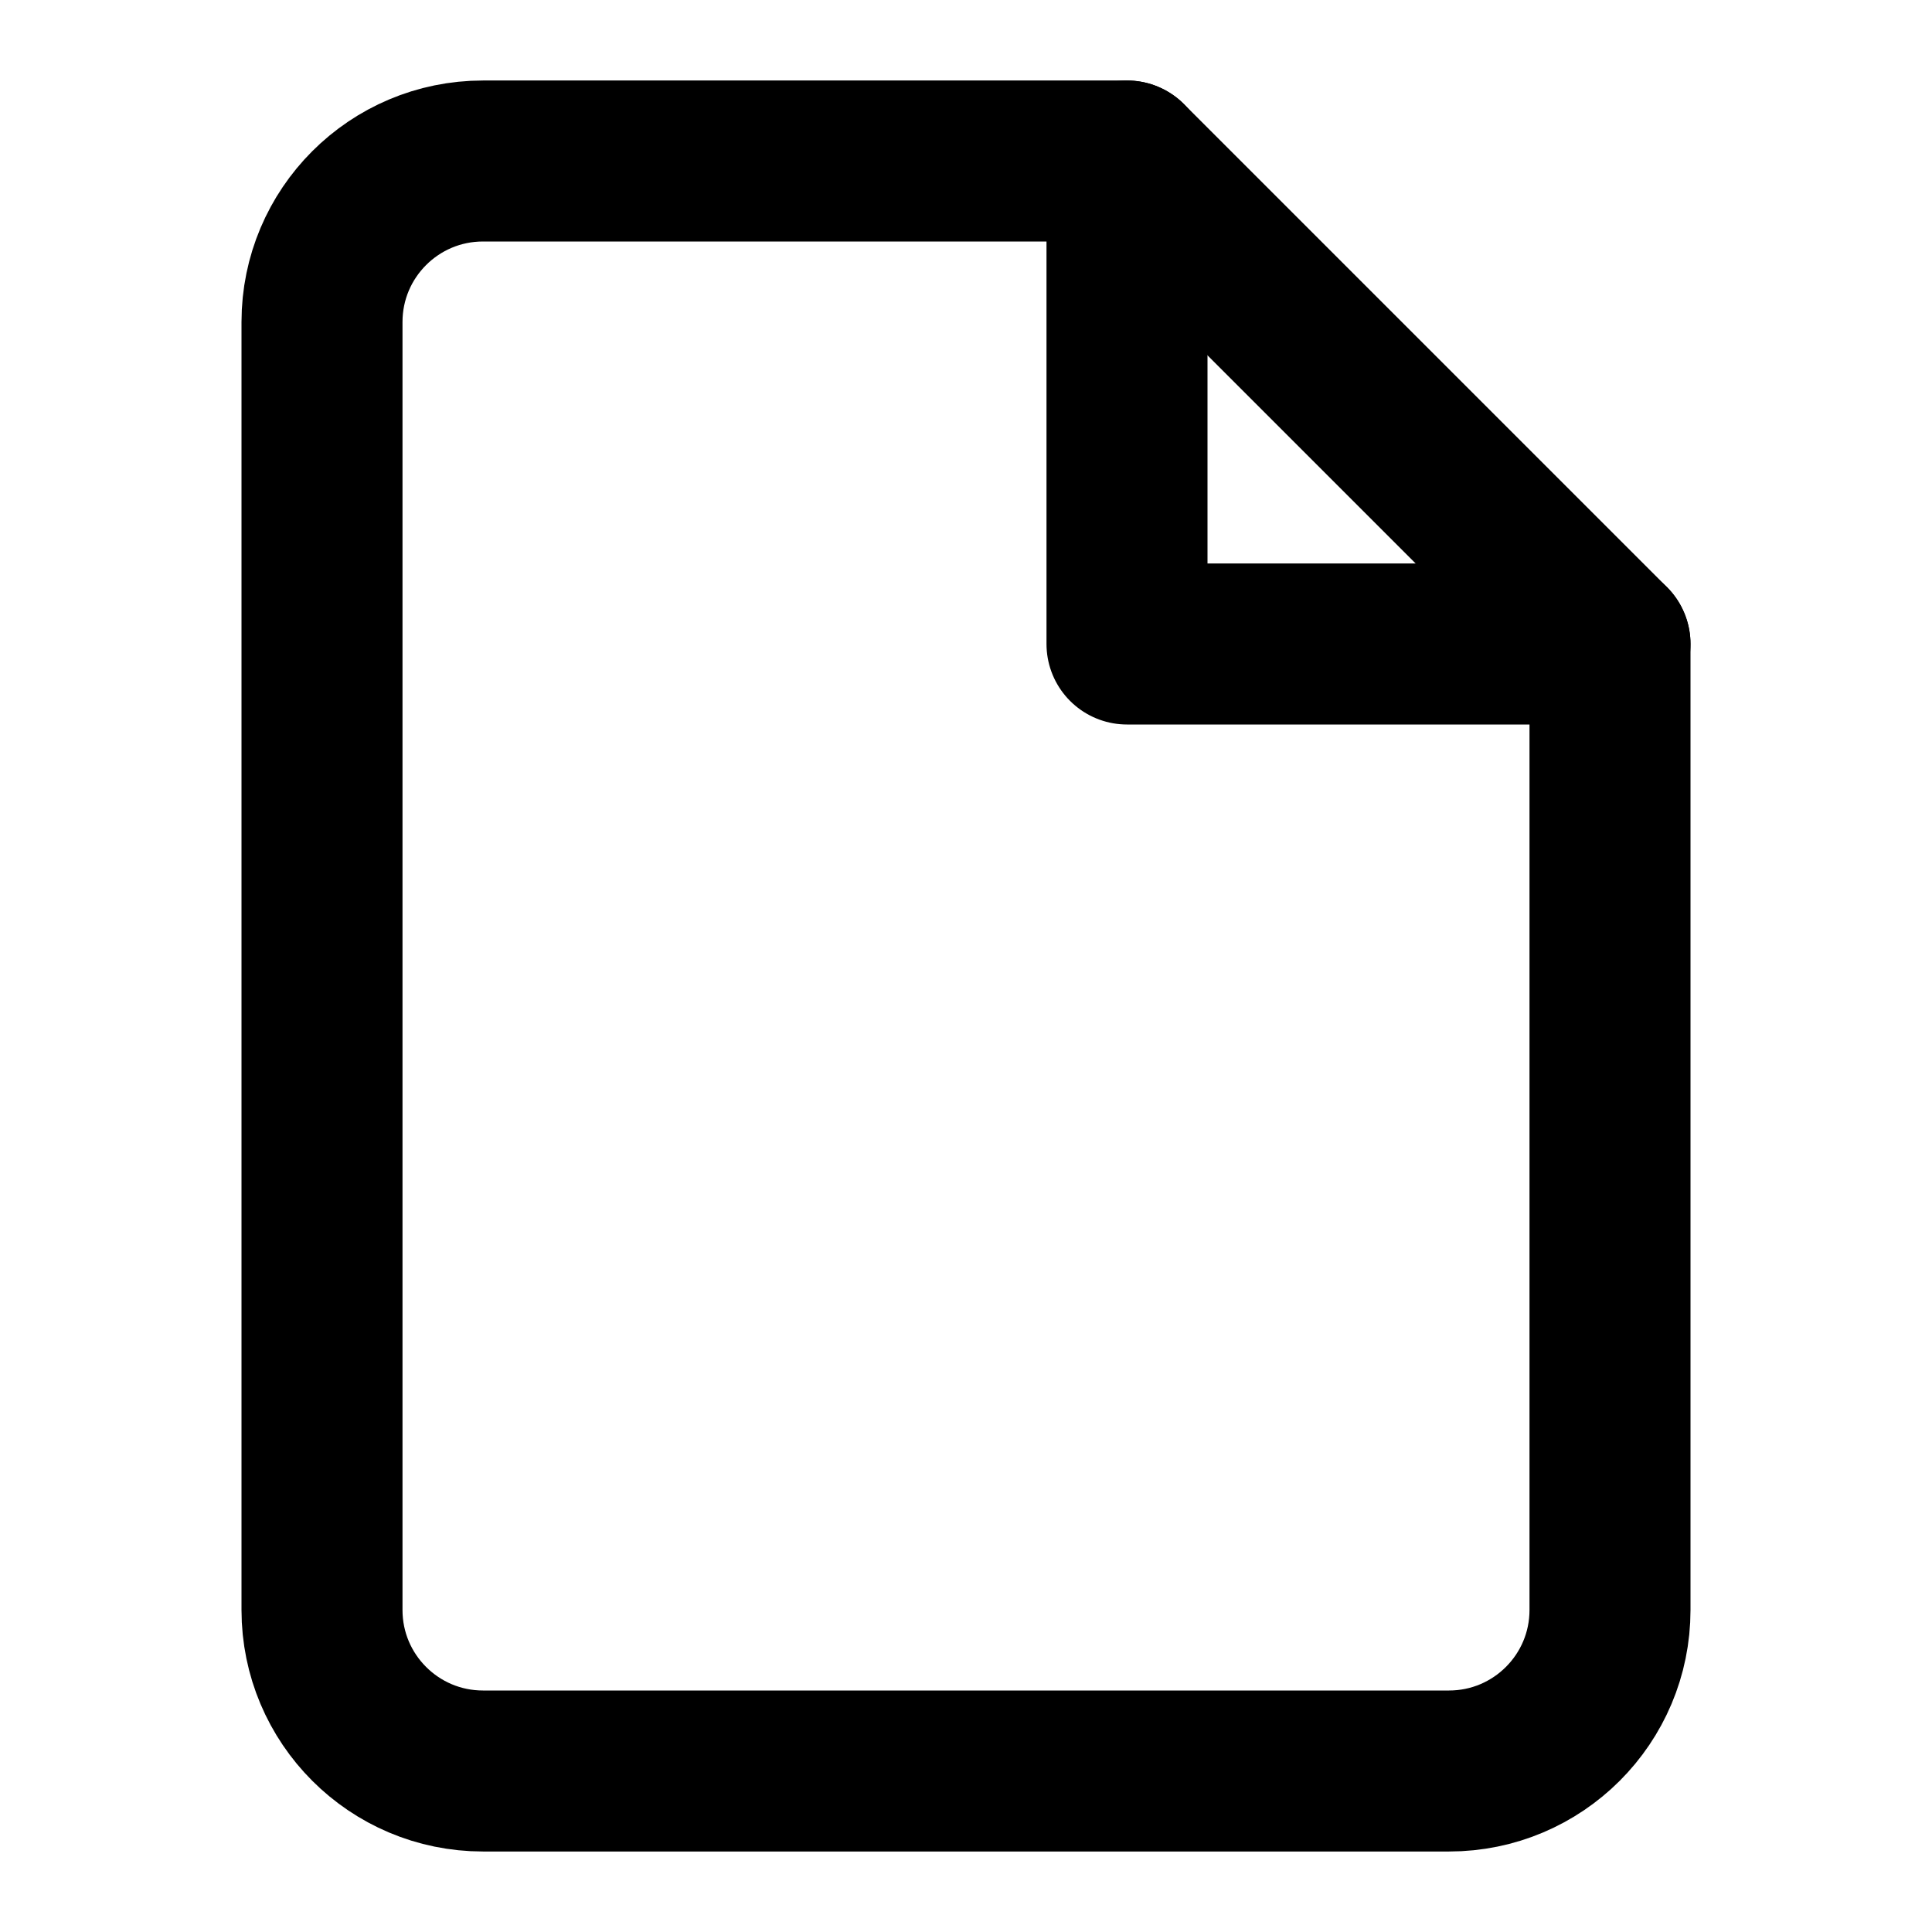
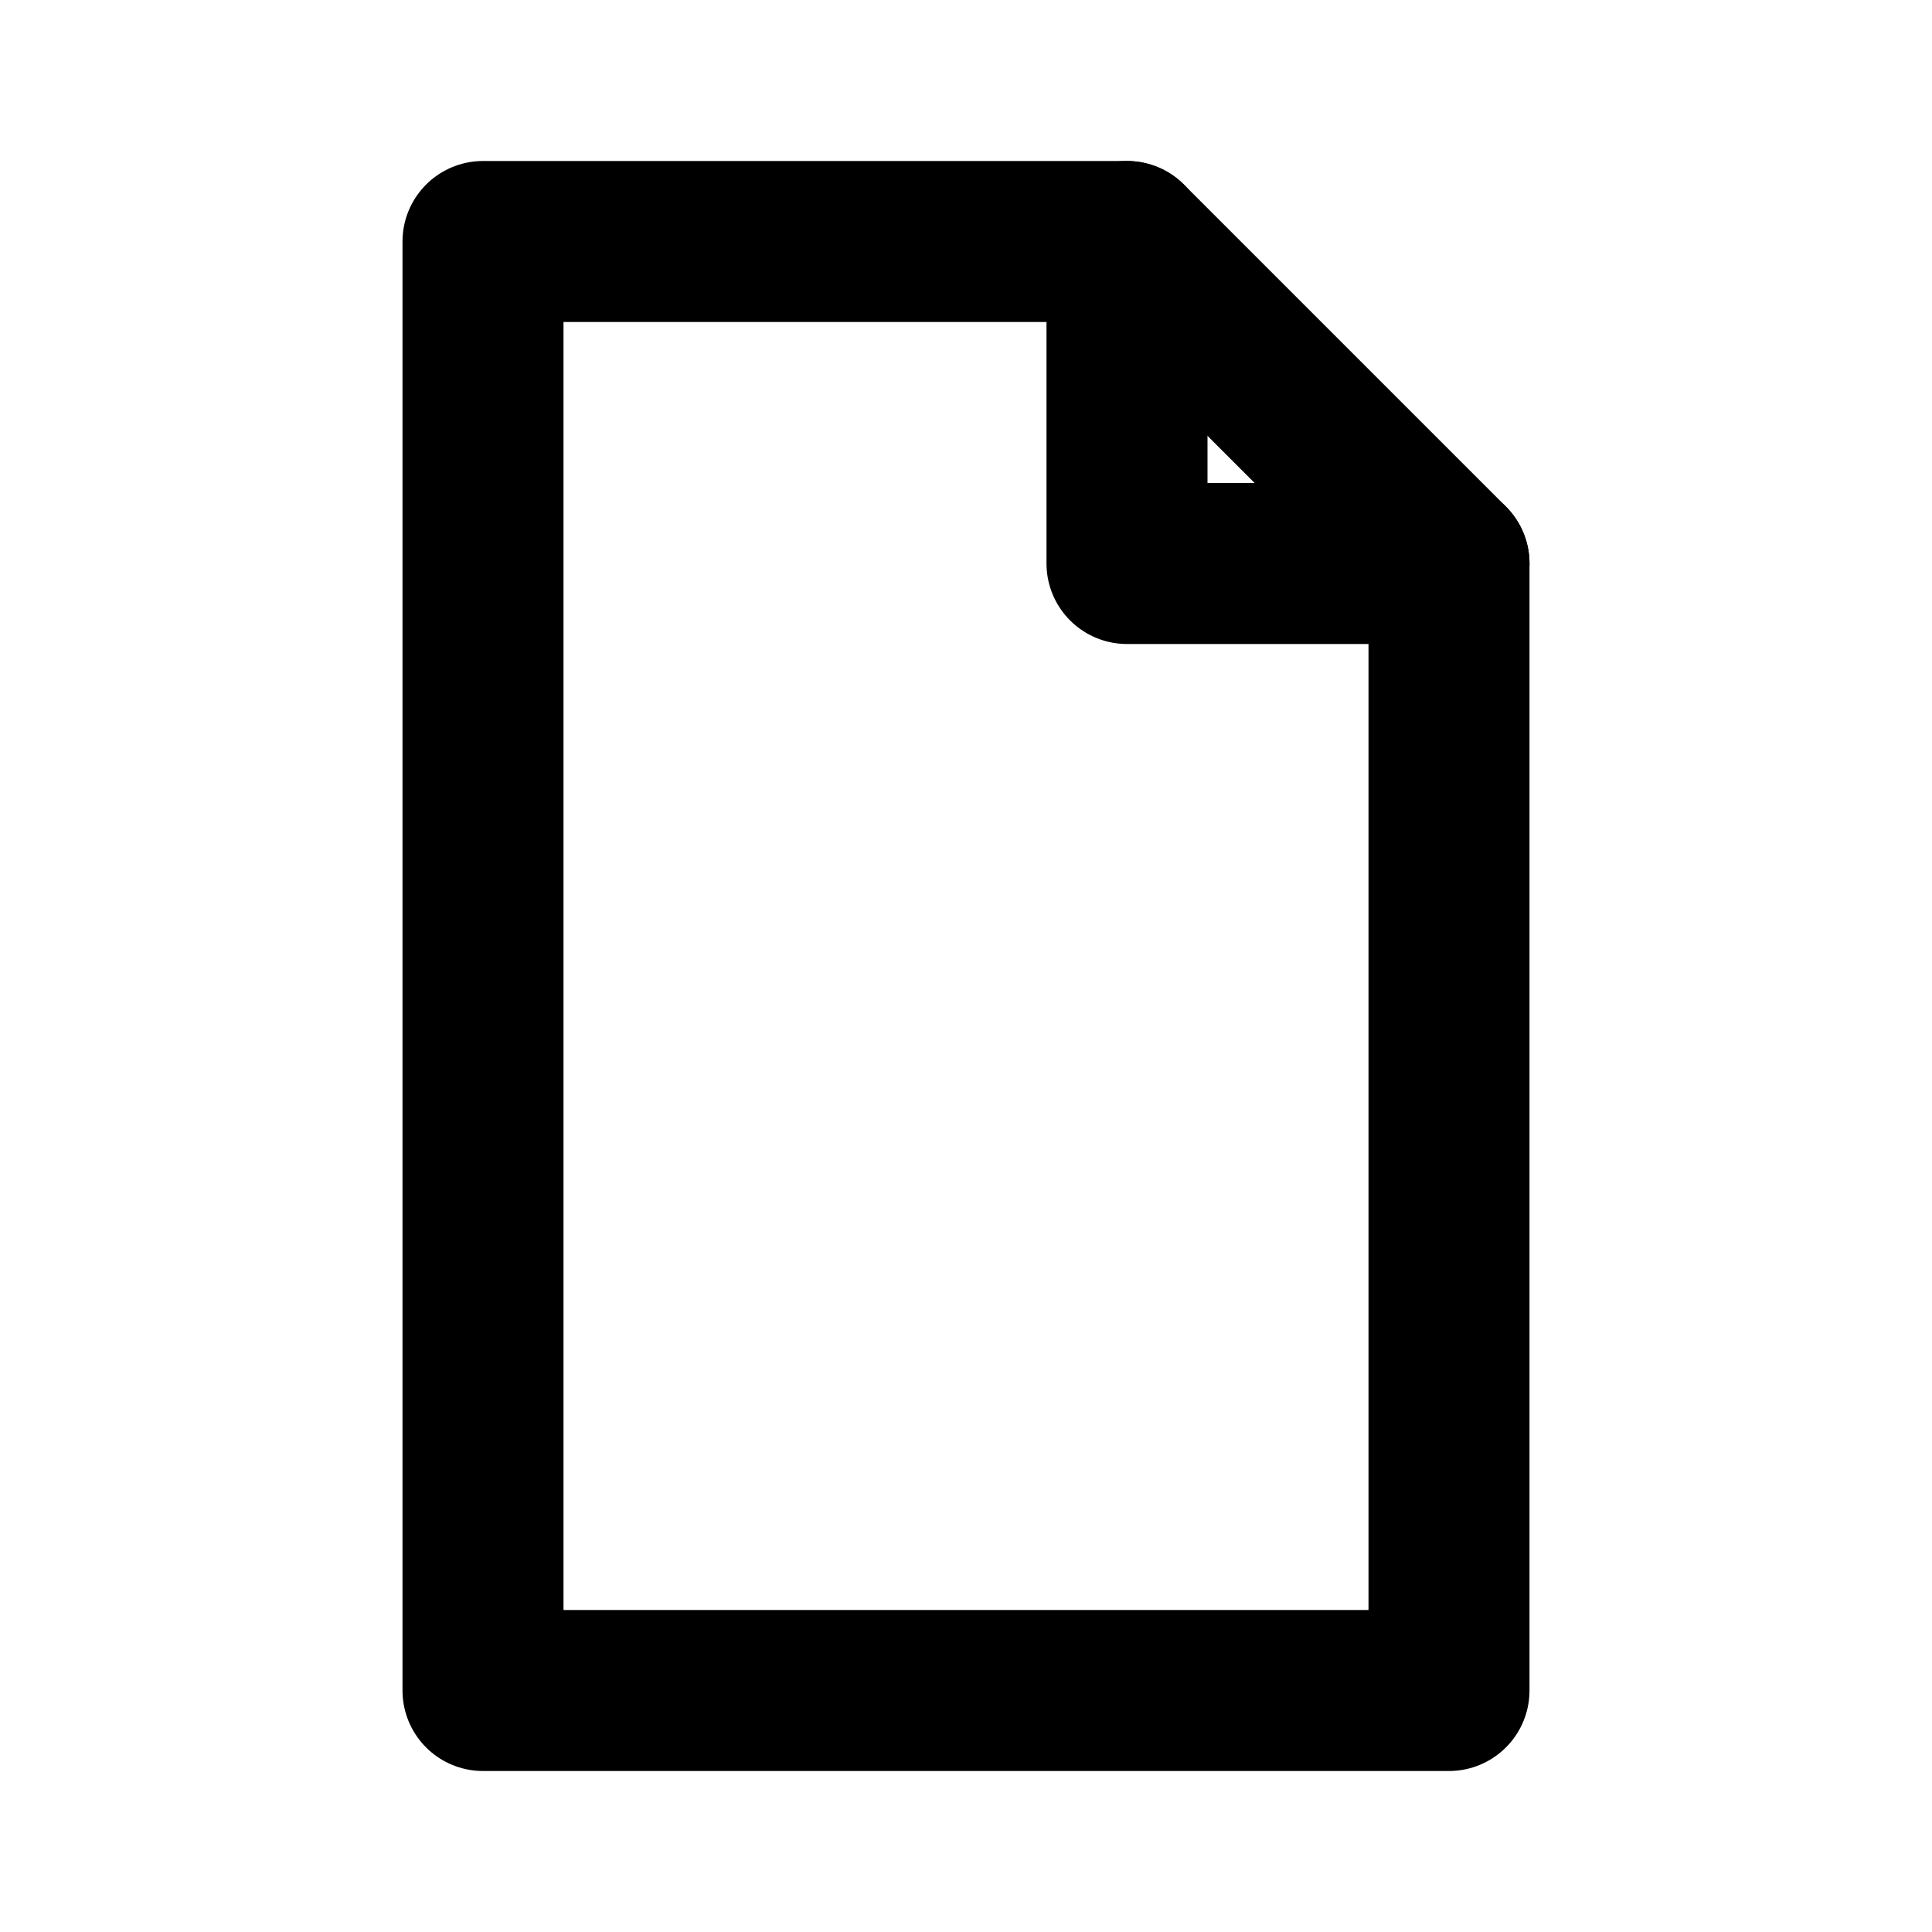
- <svg xmlns="http://www.w3.org/2000/svg" fill="none" stroke="black" stroke-width="2" stroke-linecap="round" stroke-linejoin="round" viewBox="0 0 24 24">
-   <path d="M14 2H6a2 2 0 0 0-2 2v16a2 2 0 0 0 2 2h12a2 2 0 0 0 2-2V8z" />
-   <path d="M14 2v6h6" />
+ <svg xmlns="http://www.w3.org/2000/svg" viewBox="0 0 24 24" fill="none" stroke="currentColor" stroke-width="2" stroke-linecap="round" stroke-linejoin="round">
+   <path d="M14 3H6v18h12V7z" />
+   <path d="M14 3v4h4" />
</svg>
